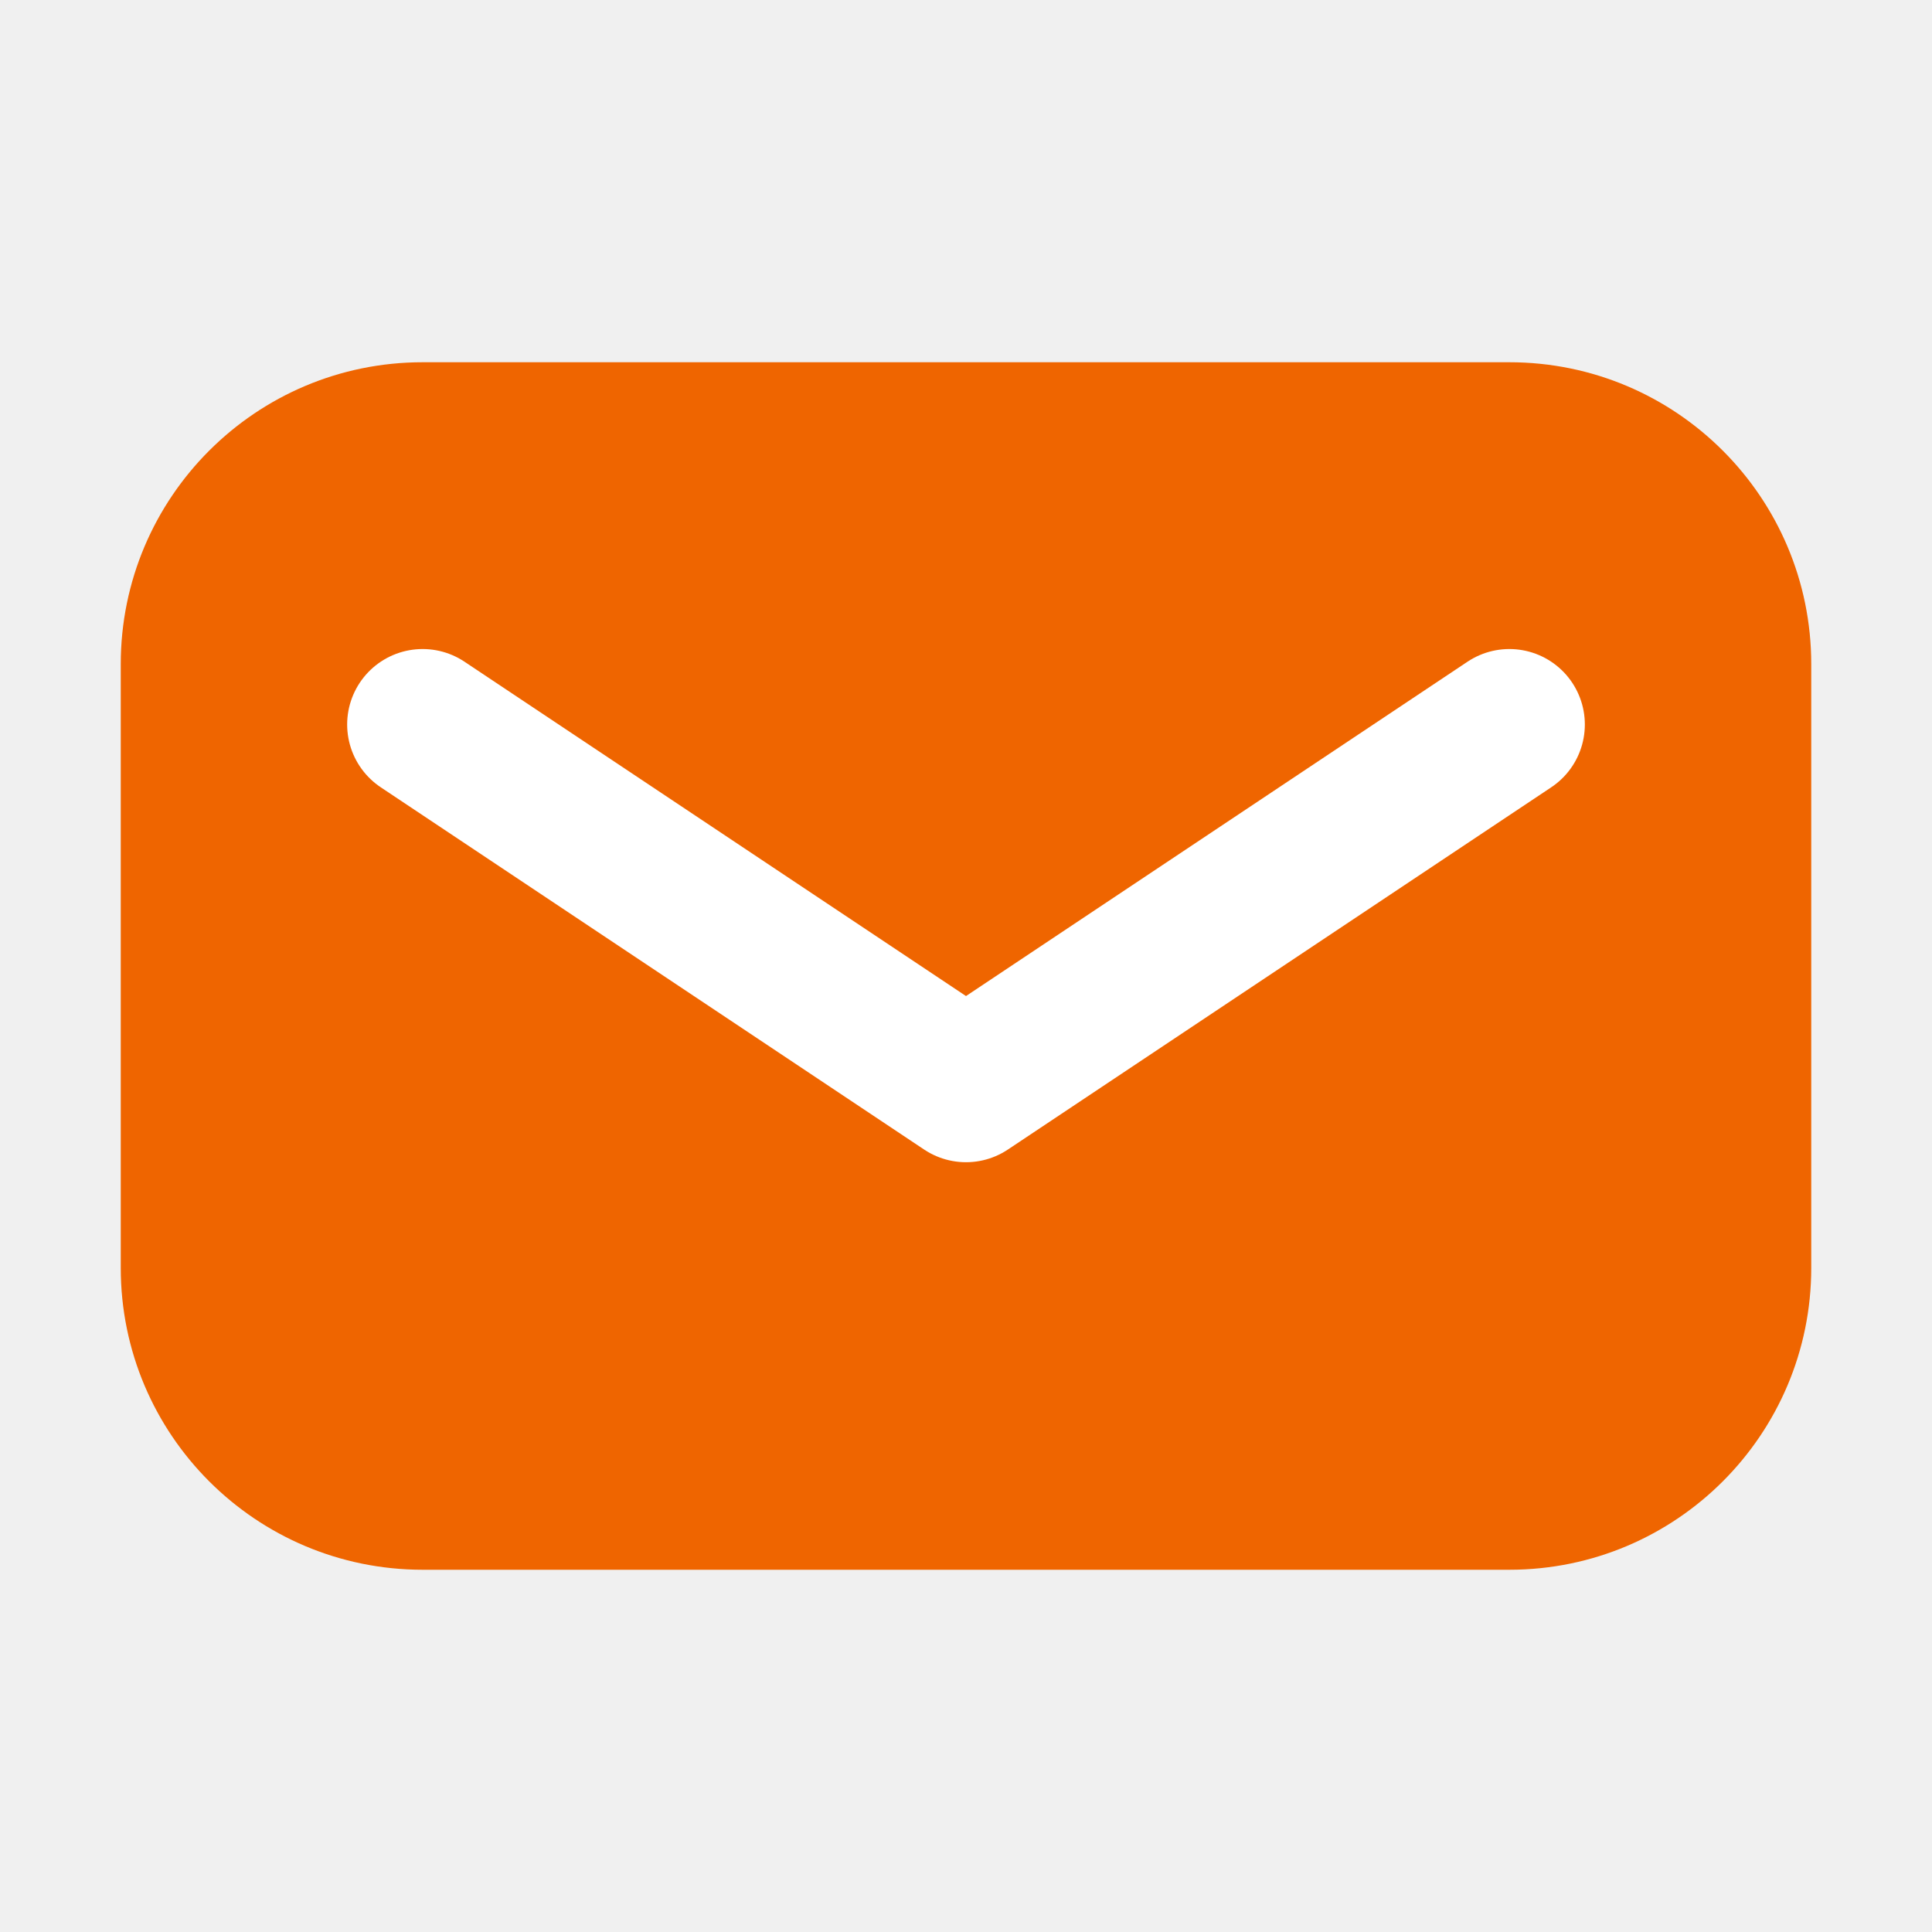
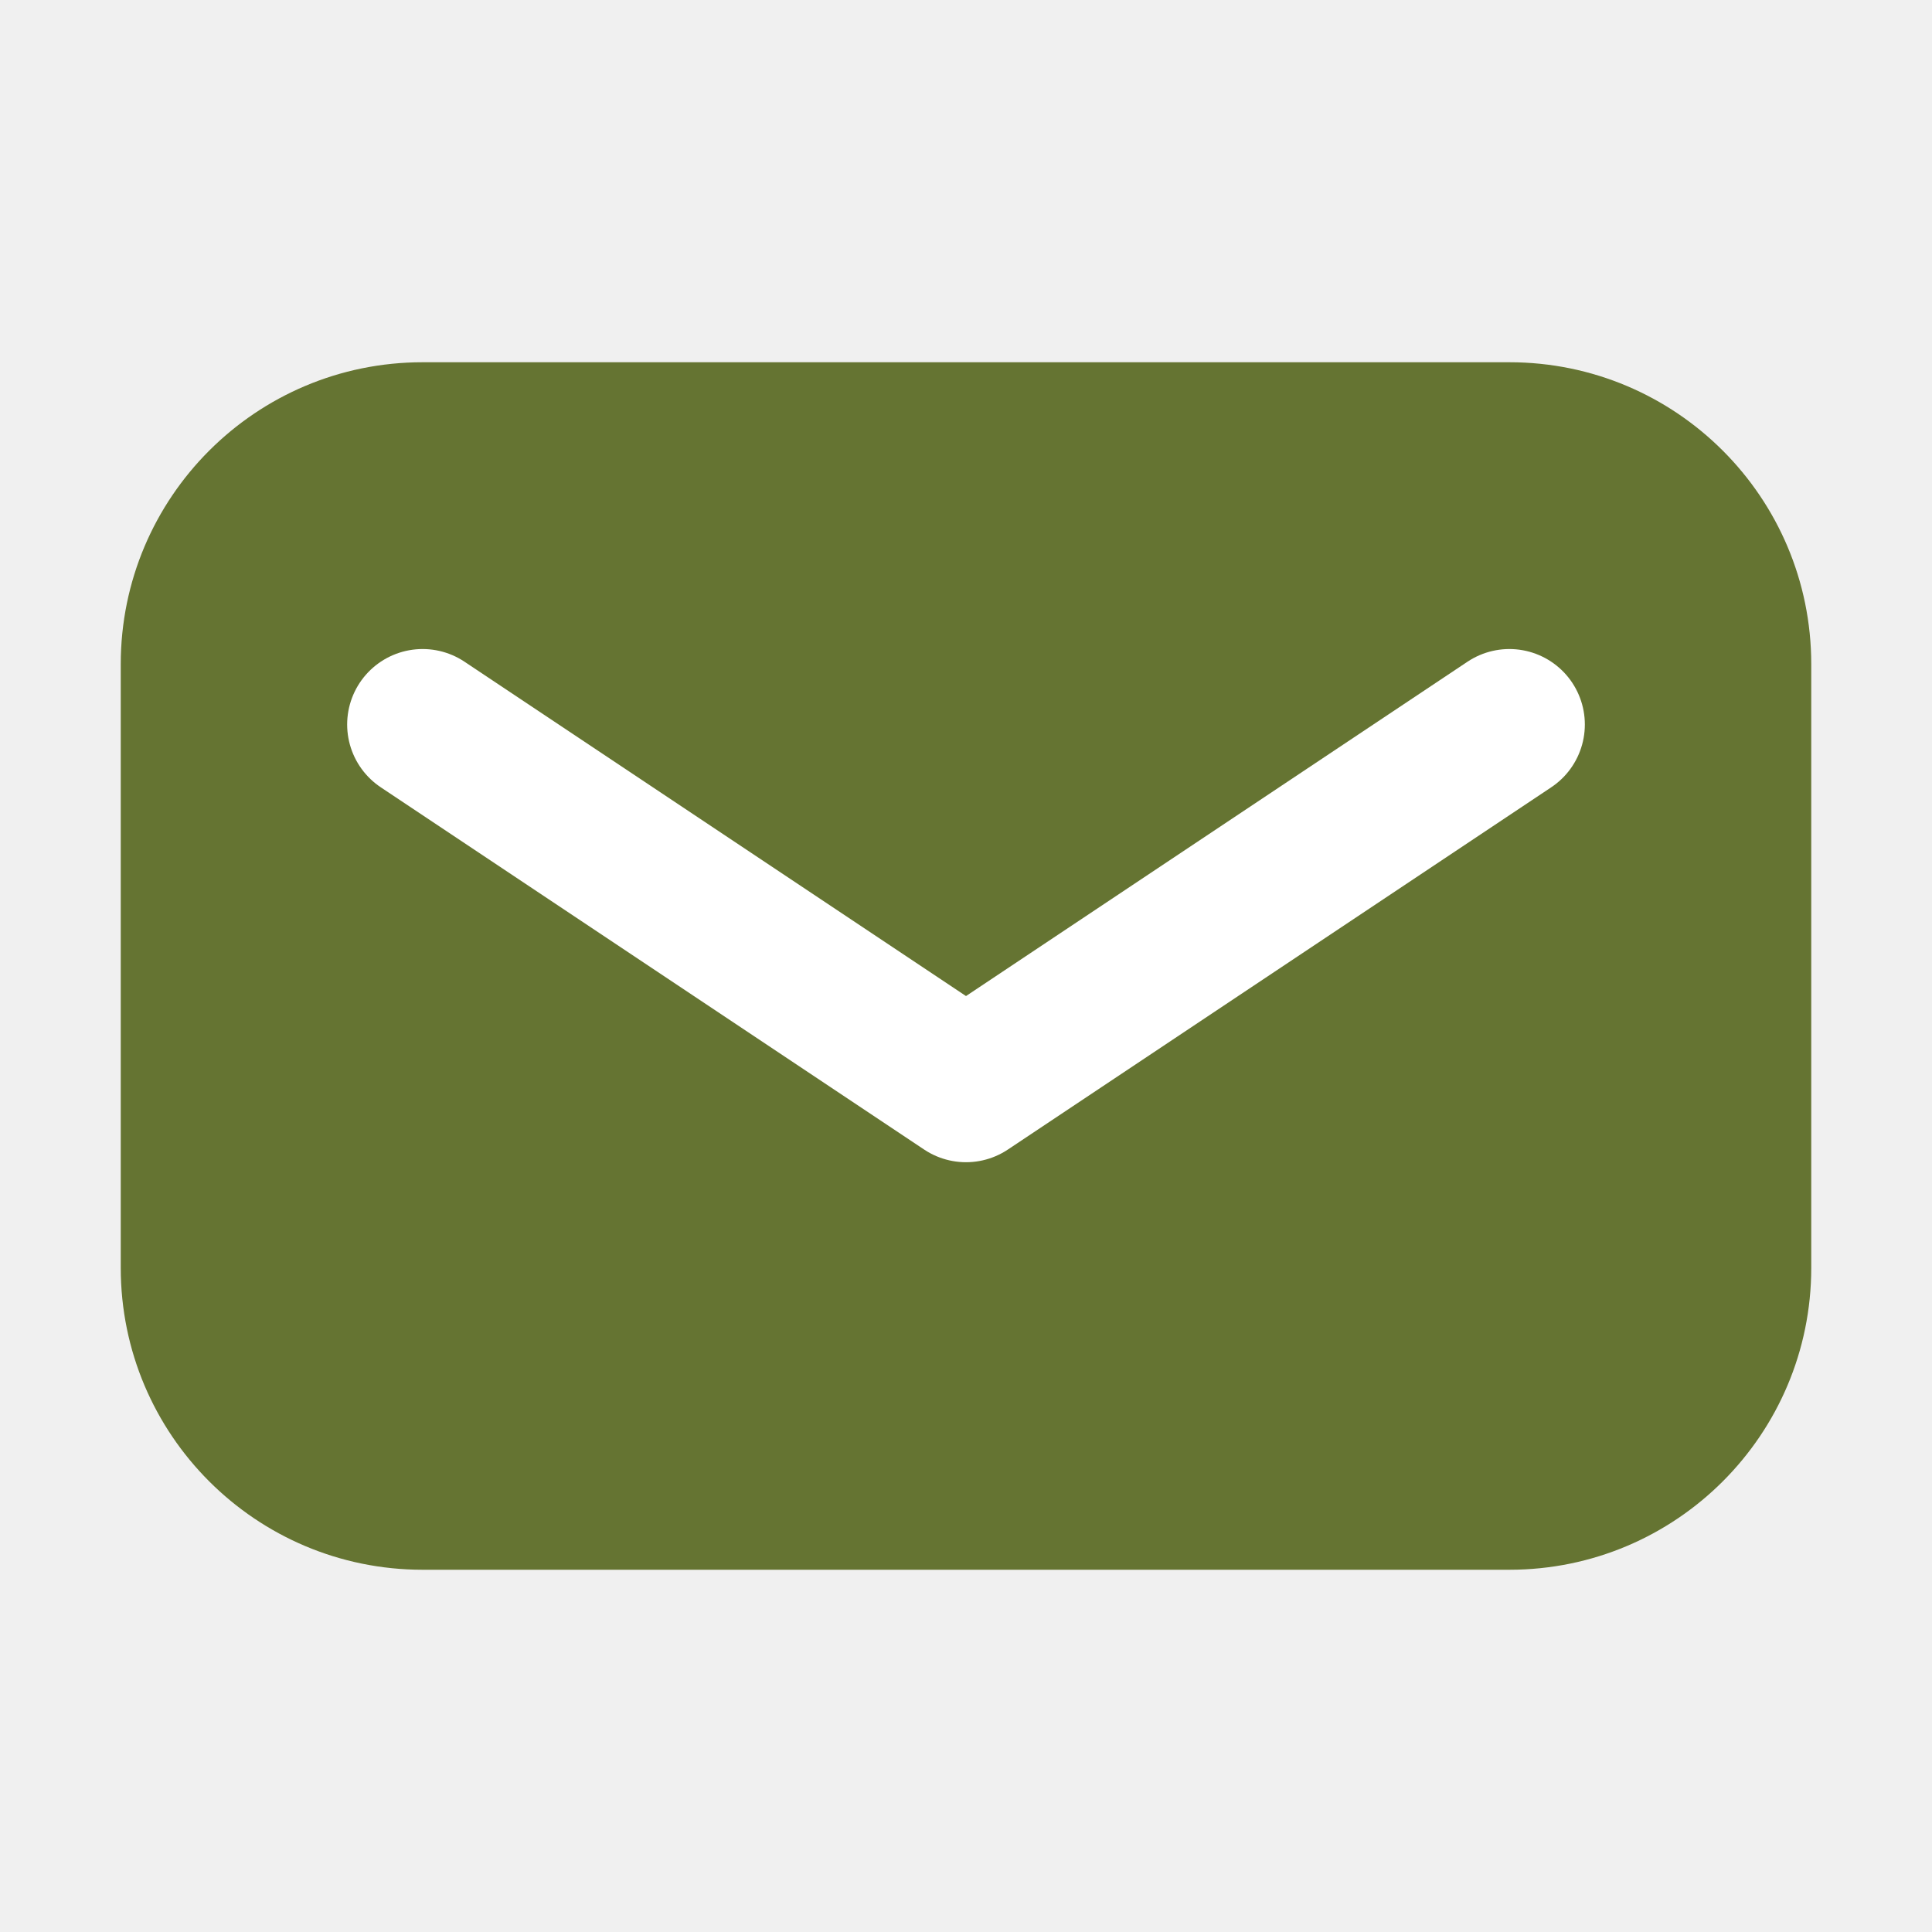
<svg xmlns="http://www.w3.org/2000/svg" viewBox="0 0 32 32">
-   <style>
-     .body { fill: #ef6500 }
-     .flap { stroke: #fff }
-     @media (prefers-color-scheme: dark) {
-       .body { fill: #818cf8 }
-       .flap { stroke: #111113 }
-     }
-   </style>
-   <rect class="body" x="2" y="6" width="28" height="20" rx="5" />
-   <path class="flap" d="M7 12l9 6 9-6" fill="none" stroke-width="2.5" stroke-linecap="round" stroke-linejoin="round" />
+   <rect x="2" y="6" width="28" height="20" rx="5" fill="#657432" />
+   <path d="M7 12l9 6 9-6" fill="none" stroke="#fff" stroke-width="2.5" stroke-linecap="round" stroke-linejoin="round" />
</svg>
